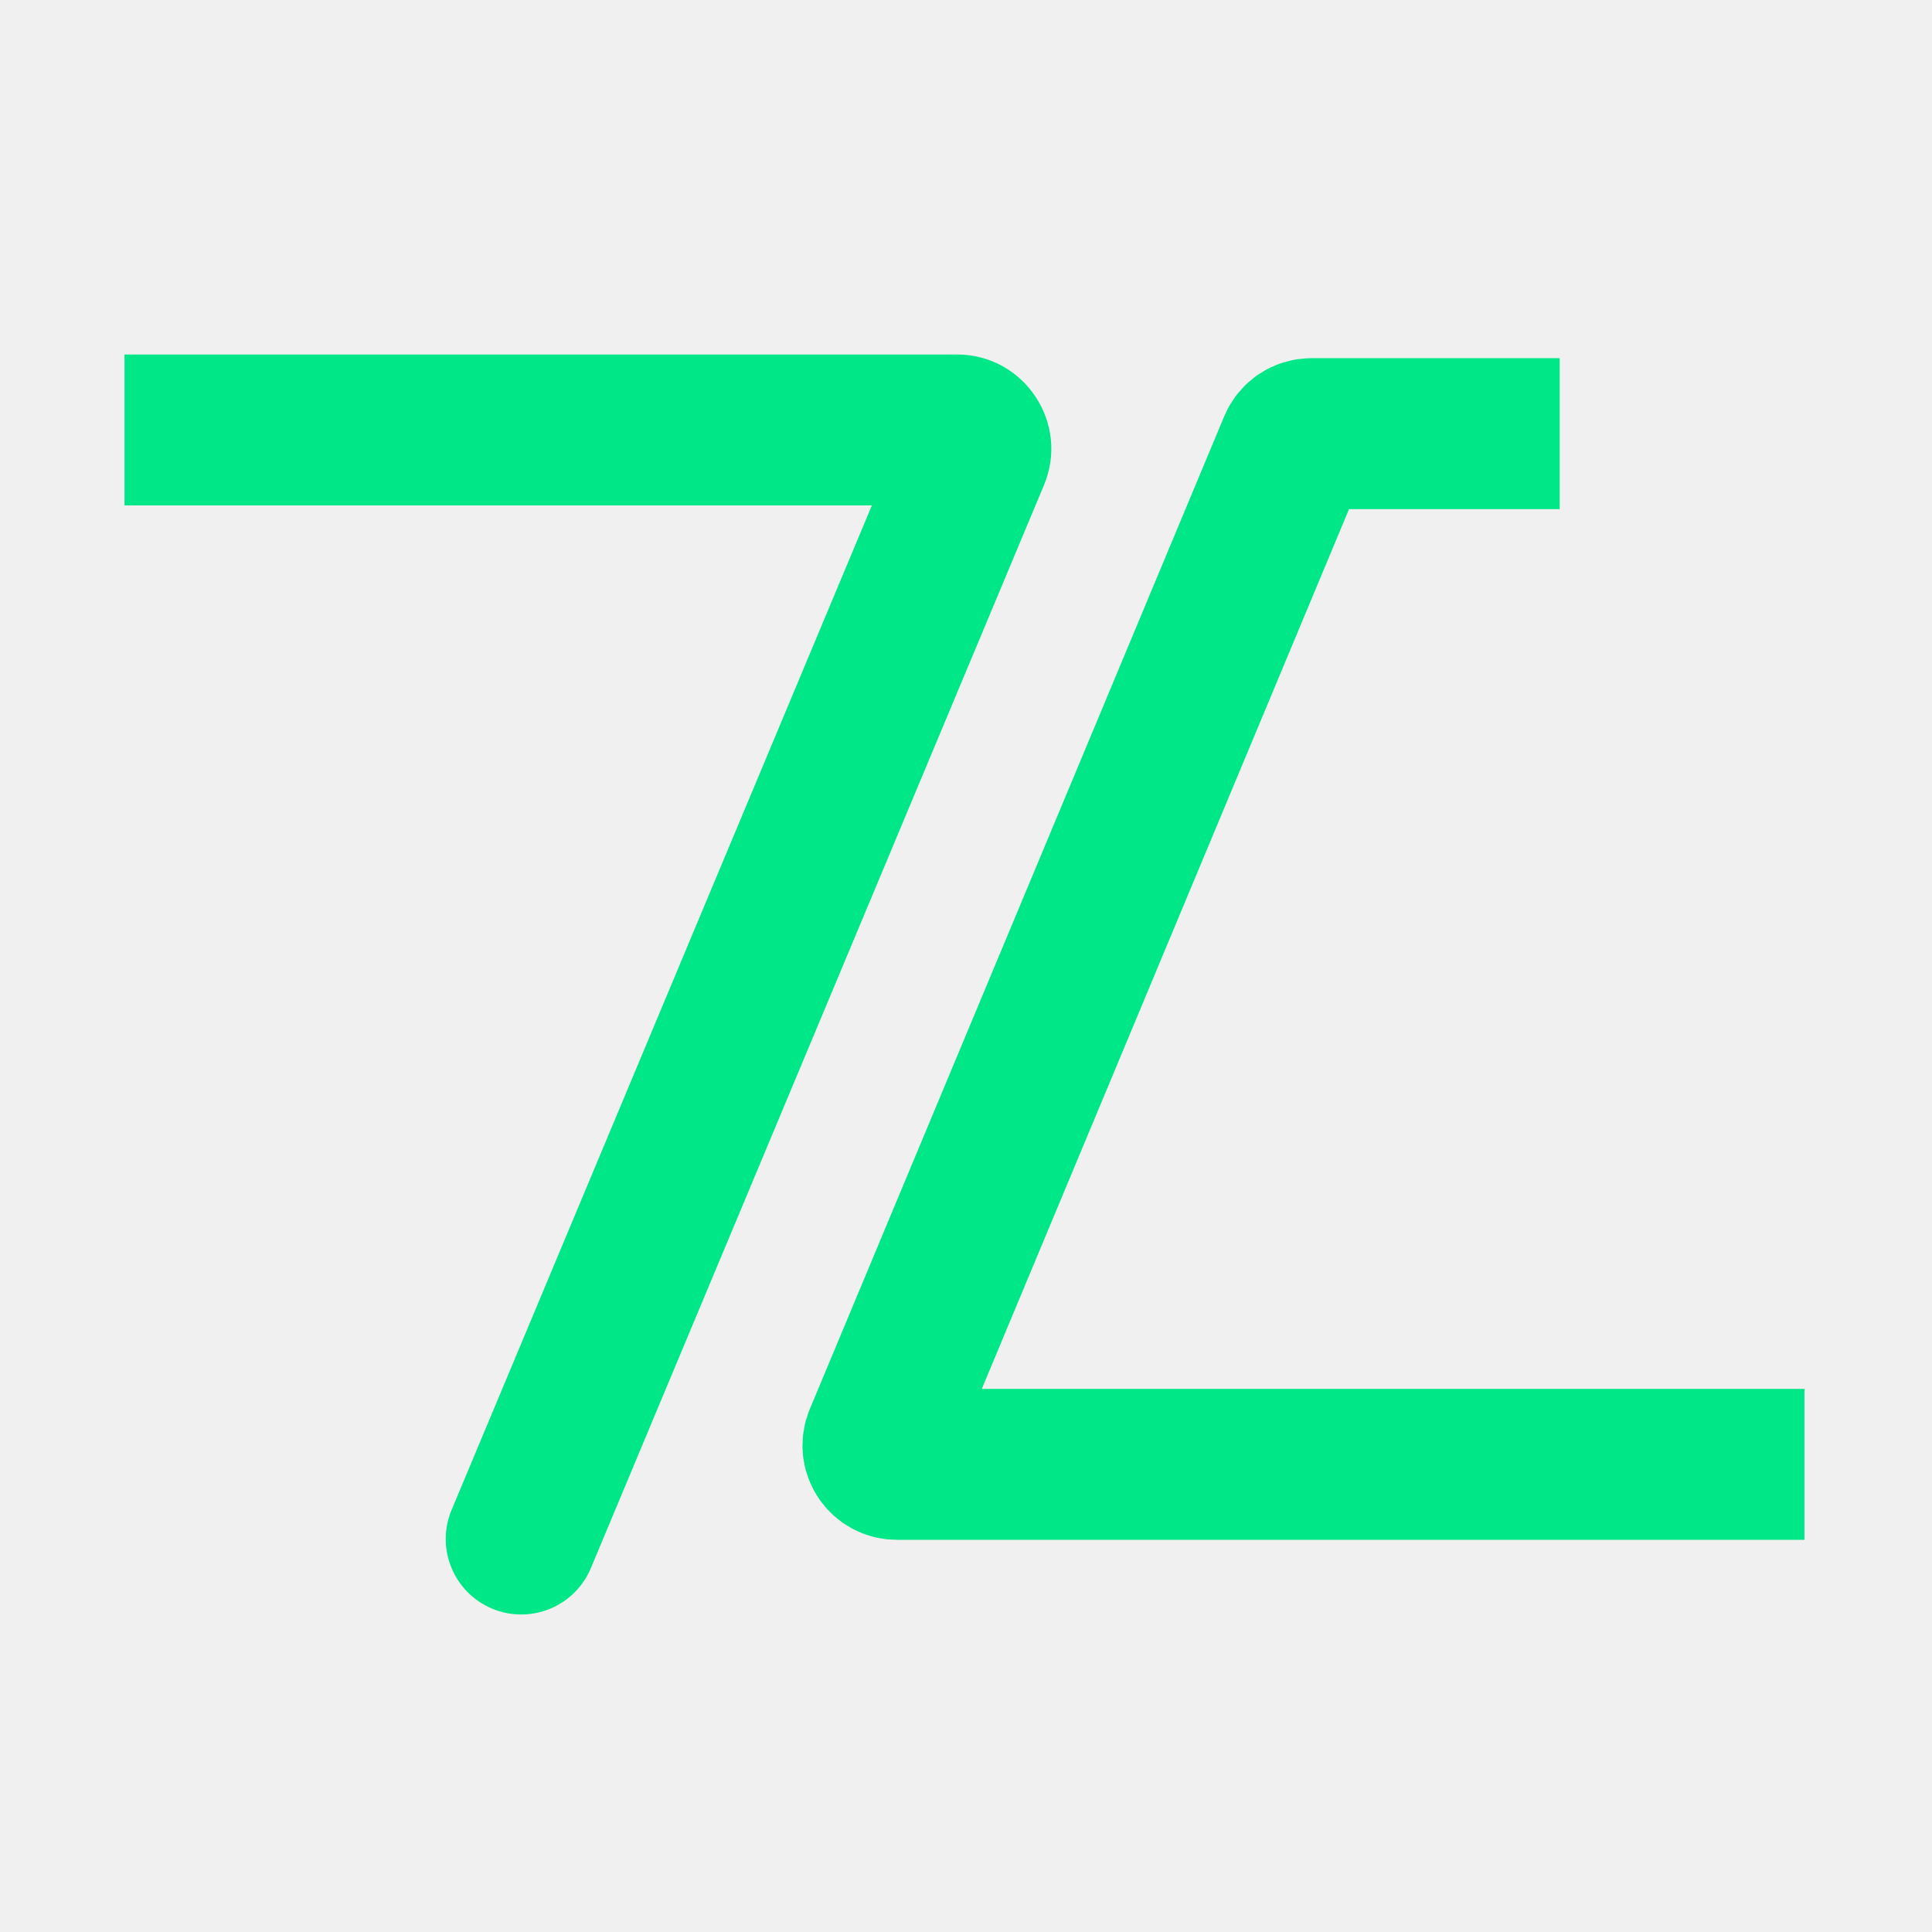
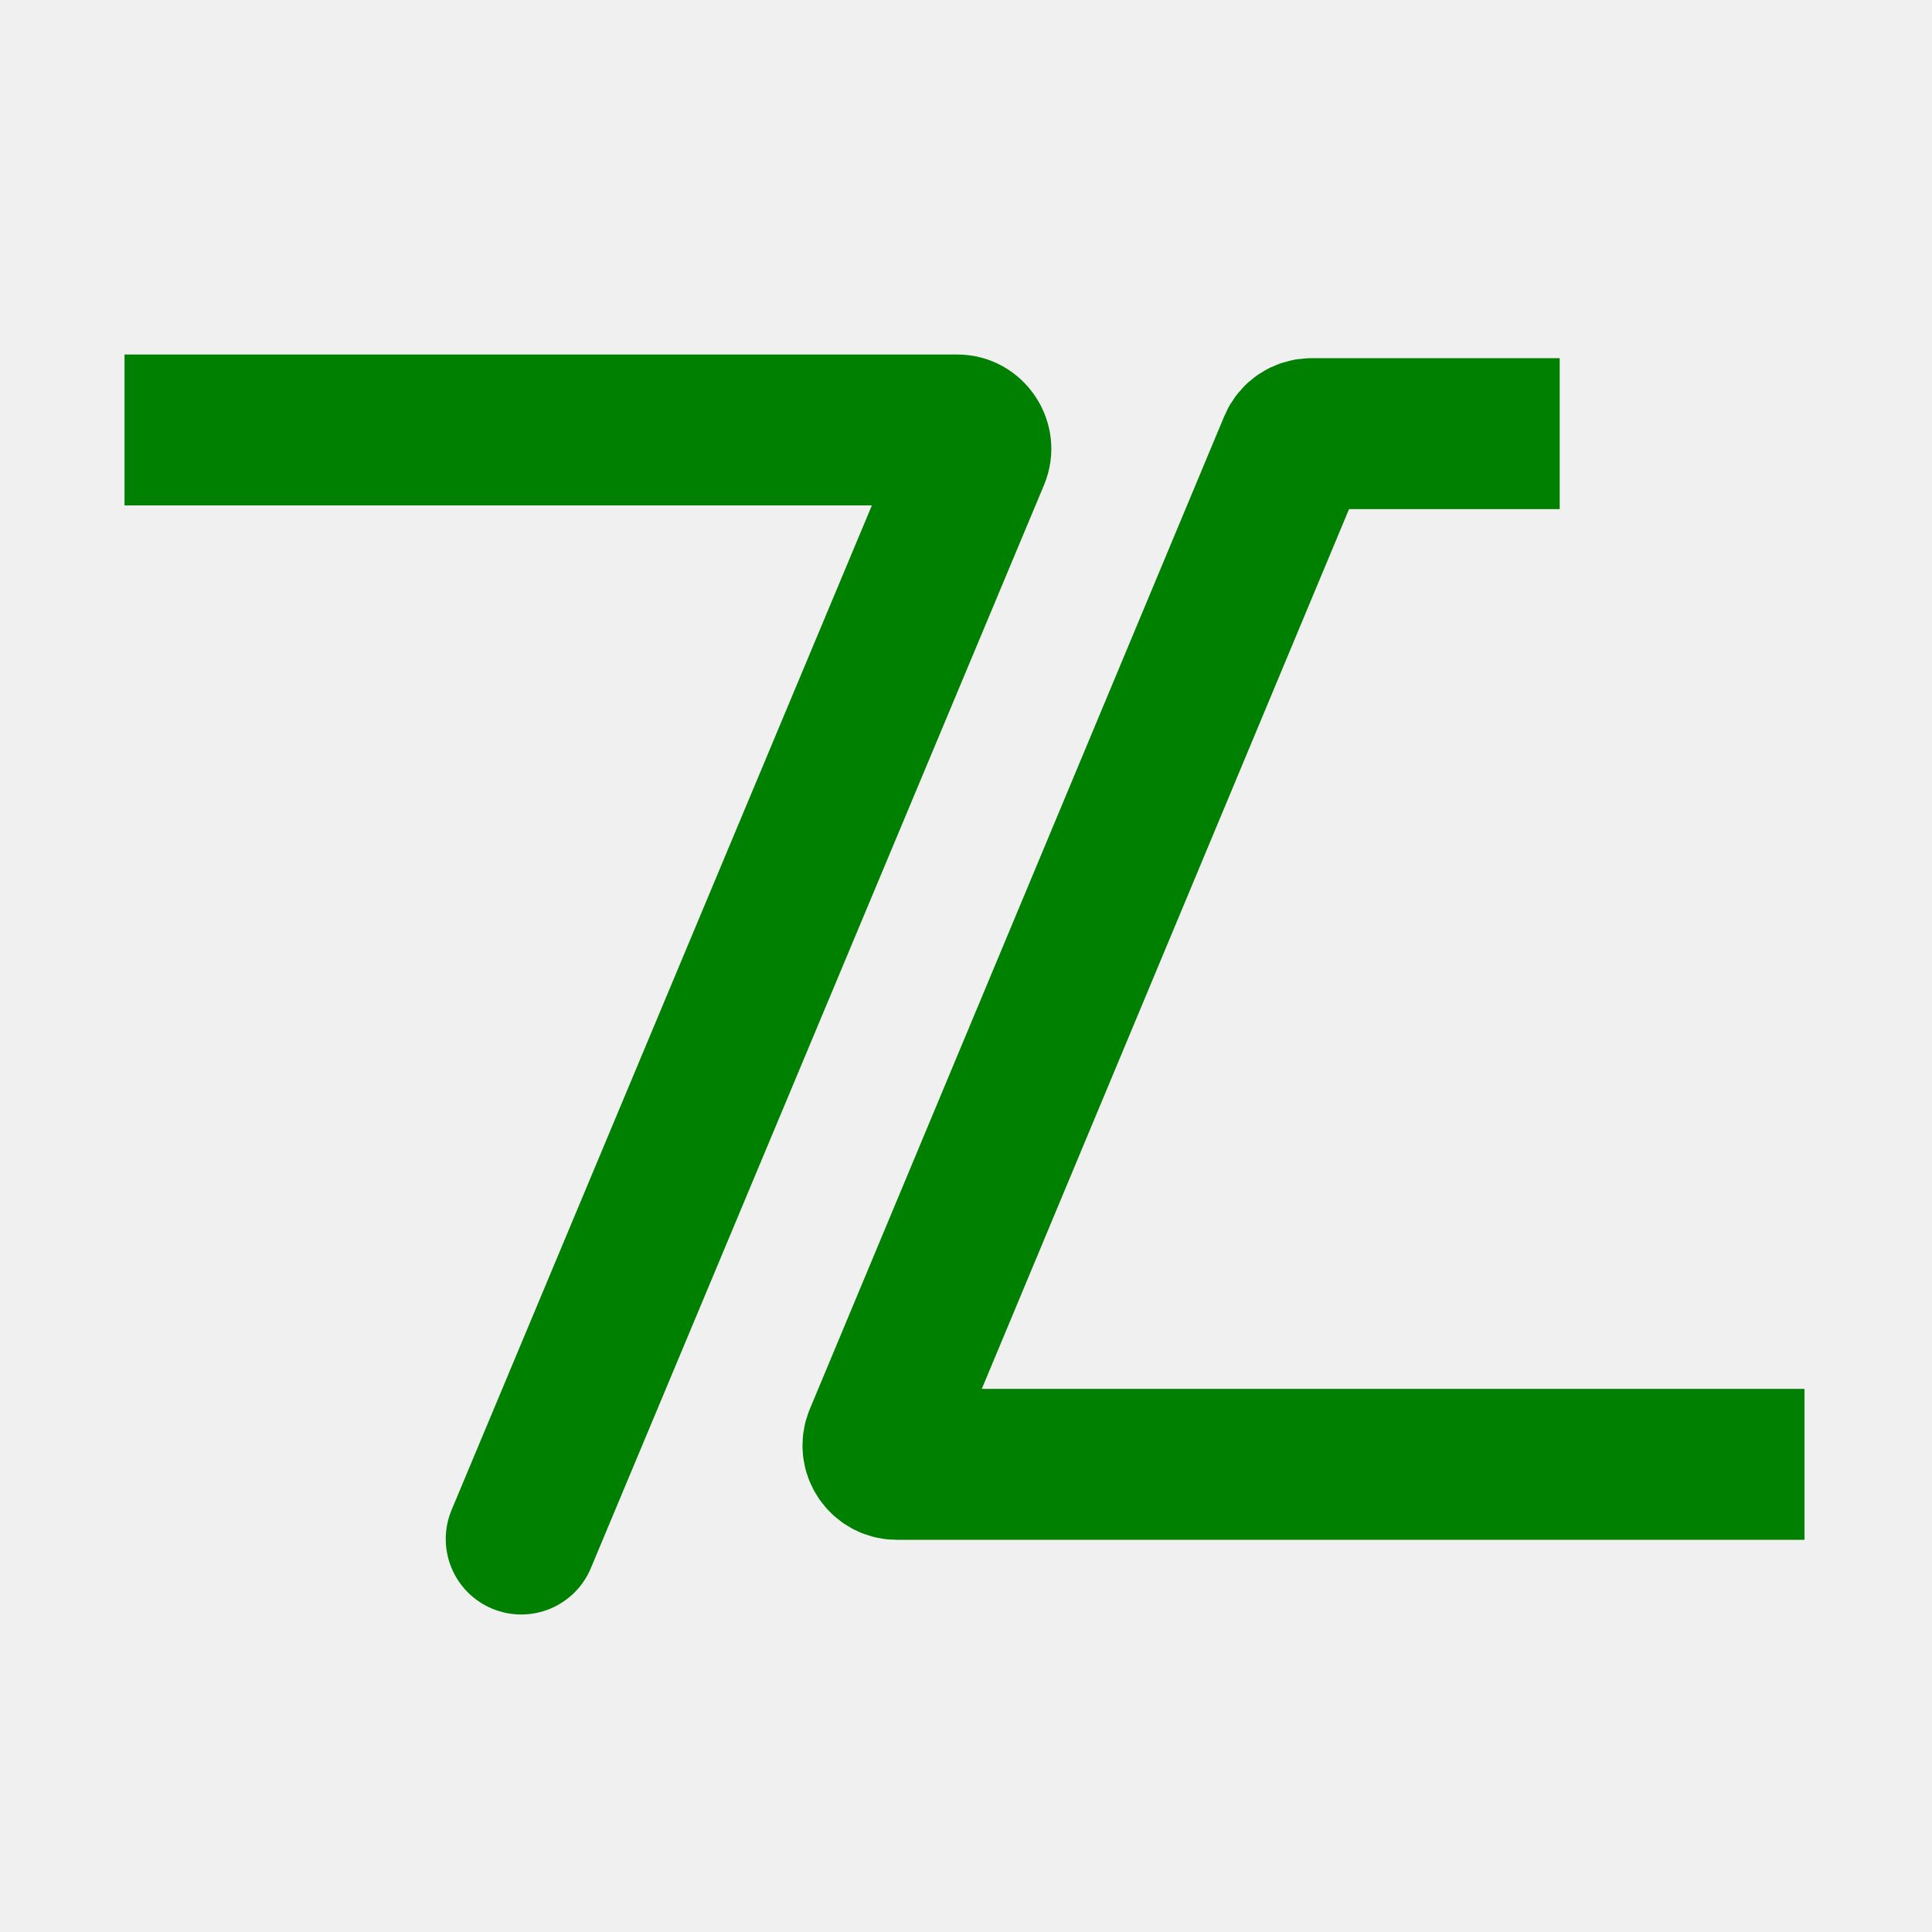
<svg xmlns="http://www.w3.org/2000/svg" width="512" height="512" viewBox="0 0 512 512" fill="none">
  <g clip-path="url(#clip0_8_6)">
-     <path d="M393.341 114.924L347.514 114.924C345.496 114.924 343.677 116.136 342.9 117.998L233.057 381.139C231.682 384.432 234.102 388.065 237.671 388.065L458.199 388.065" stroke="#00E788" stroke-width="40" stroke-linecap="square" />
-     <path d="M53 93.945L33 93.945L33 133.945L53 133.945L53 93.945ZM119.682 400.134C115.418 410.324 120.223 422.04 130.412 426.304C140.602 430.567 152.319 425.763 156.582 415.573L119.682 400.134ZM53 133.945L253.589 133.945L253.589 93.945L53 93.945L53 133.945ZM239.751 113.156L119.682 400.134L156.582 415.573L276.651 128.594L239.751 113.156ZM253.589 133.945C242.876 133.945 235.616 123.039 239.751 113.156L276.651 128.594C283.543 112.123 271.444 93.945 253.589 93.945L253.589 133.945Z" fill="#00E788" />
+     <path d="M393.341 114.924L347.514 114.924C345.496 114.924 343.677 116.136 342.9 117.998L233.057 381.139C231.682 384.432 234.102 388.065 237.671 388.065L458.199 388.065" stroke="green" stroke-width="40" stroke-linecap="square" />
+     <path d="M53 93.945L33 93.945L33 133.945L53 133.945L53 93.945ZM119.682 400.134C115.418 410.324 120.223 422.04 130.412 426.304C140.602 430.567 152.319 425.763 156.582 415.573L119.682 400.134ZM53 133.945L253.589 133.945L253.589 93.945L53 93.945L53 133.945ZM239.751 113.156L119.682 400.134L156.582 415.573L276.651 128.594L239.751 113.156ZM253.589 133.945C242.876 133.945 235.616 123.039 239.751 113.156L276.651 128.594C283.543 112.123 271.444 93.945 253.589 93.945L253.589 133.945Z" fill="green" />
  </g>
  <defs>
    <clipPath id="clip0_8_6">
      <rect width="512" height="512" fill="white" />
    </clipPath>
  </defs>
</svg>
